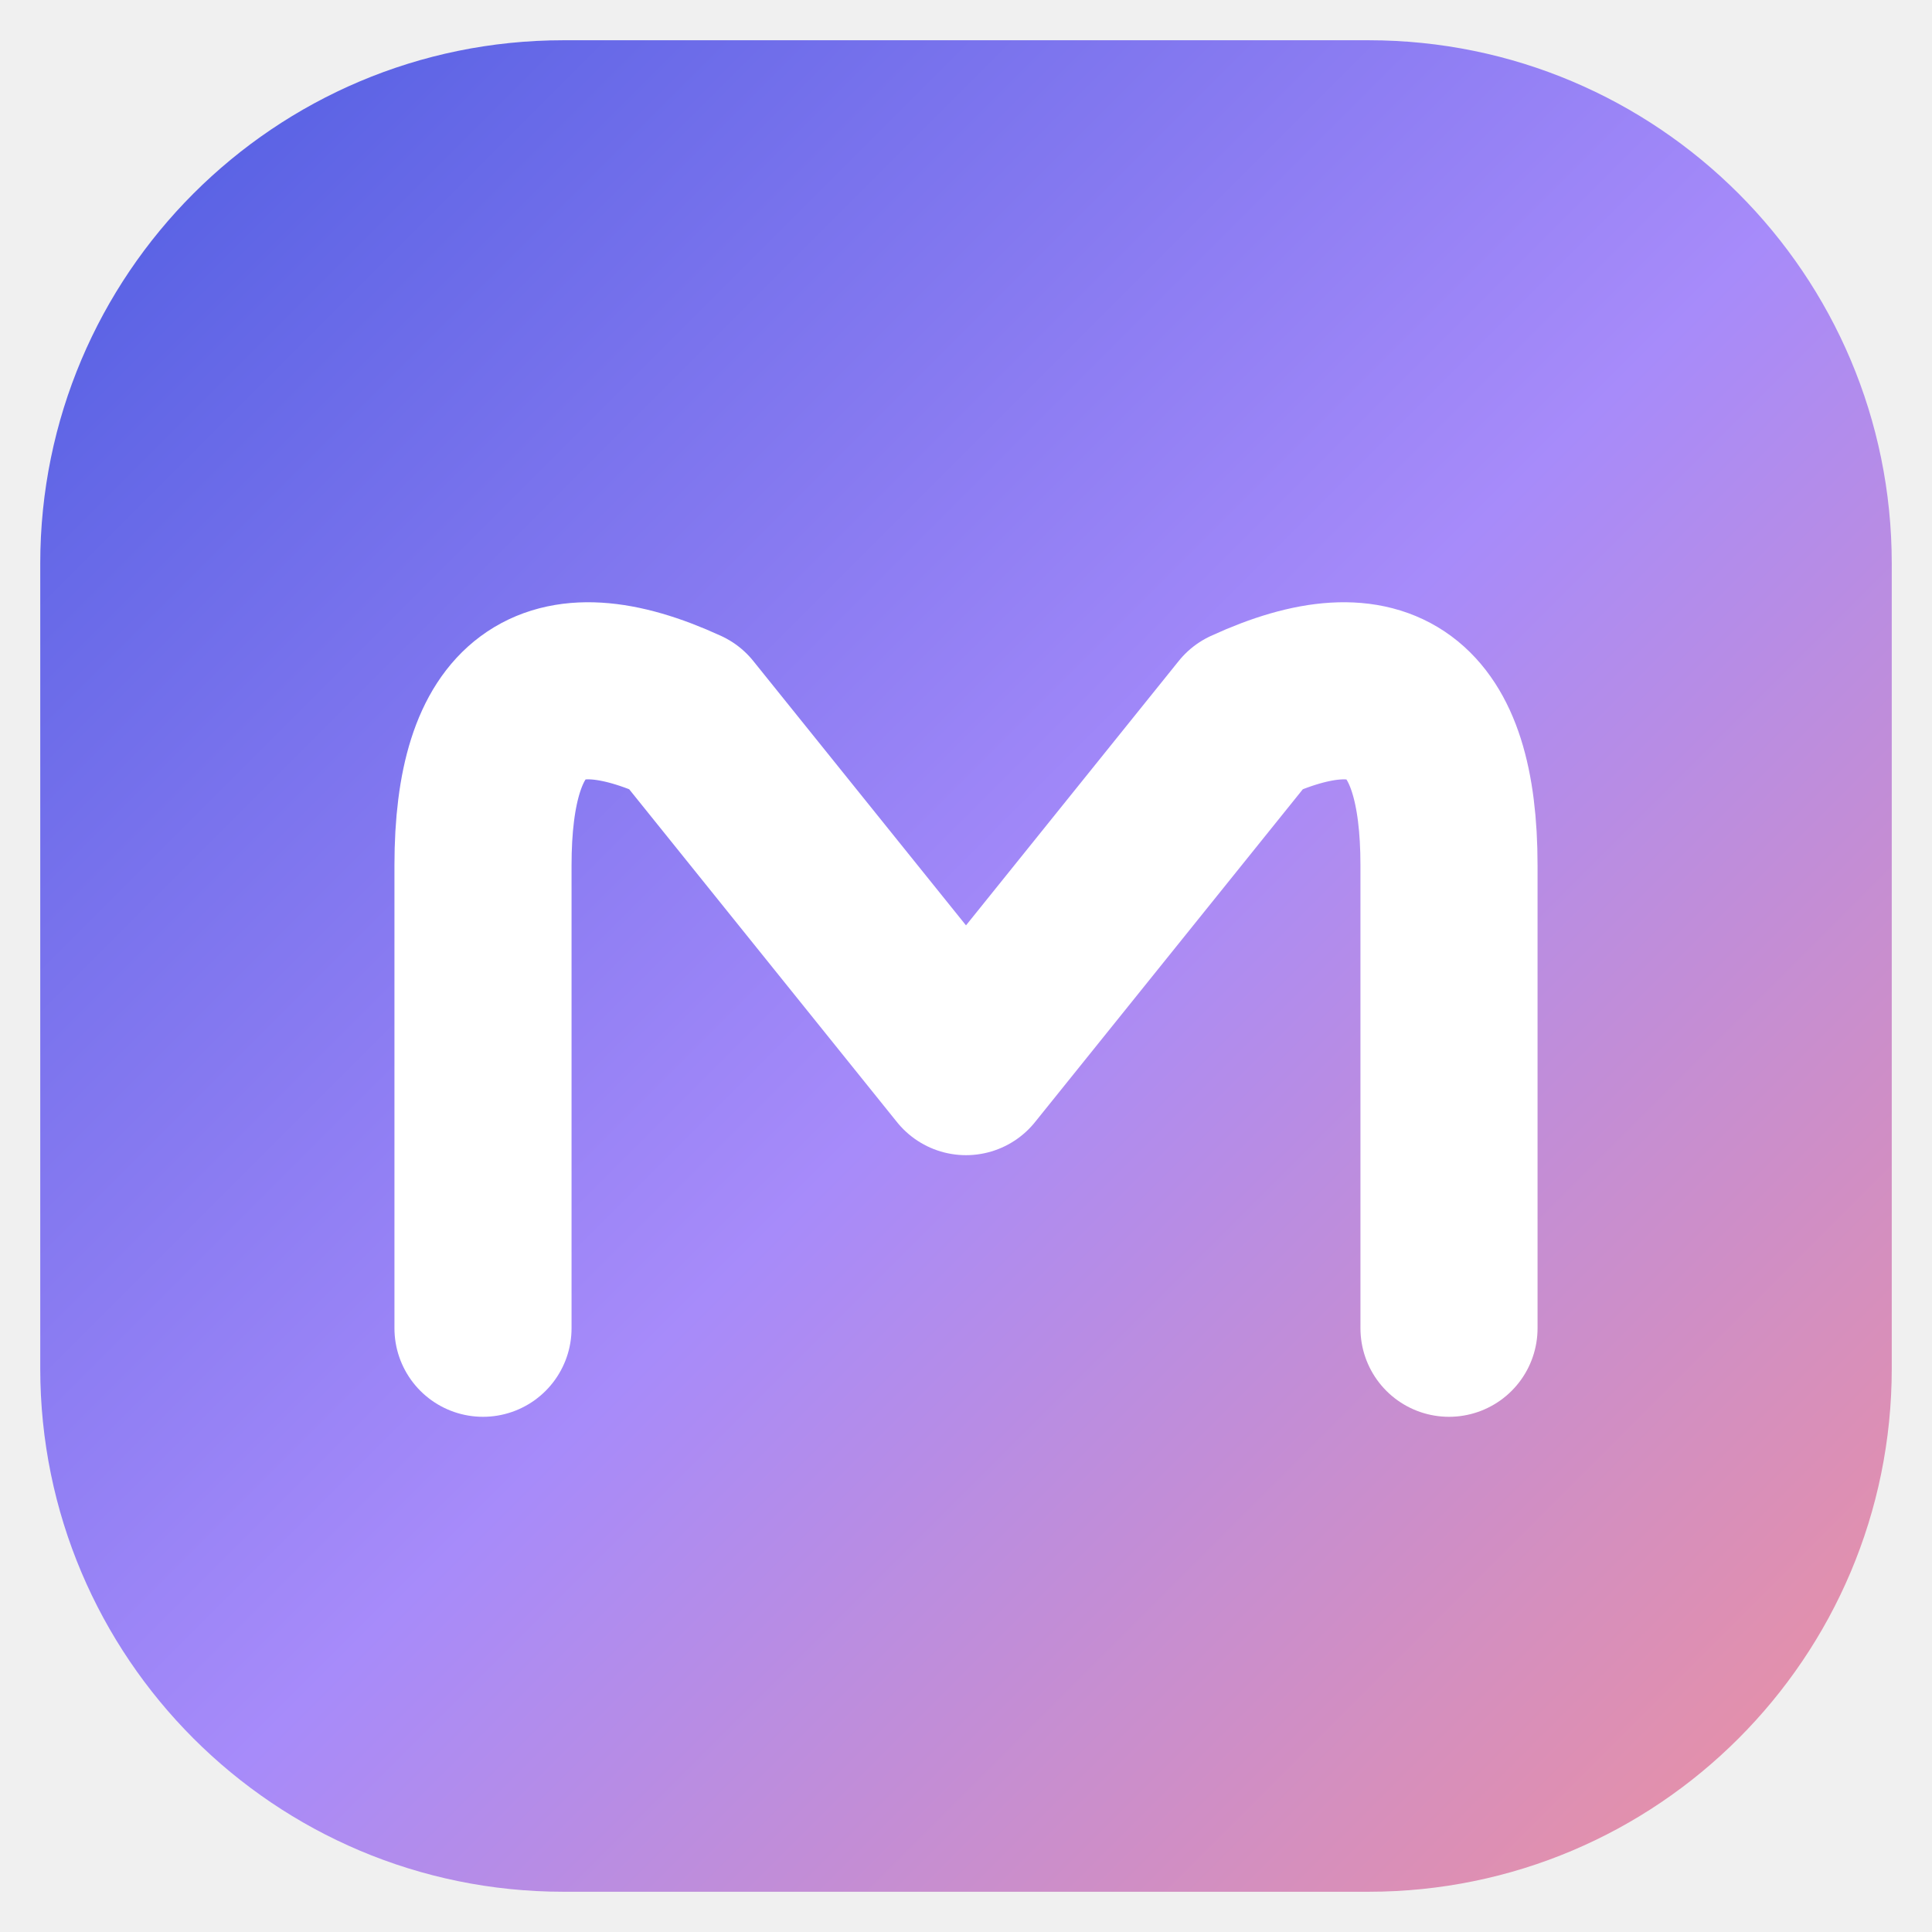
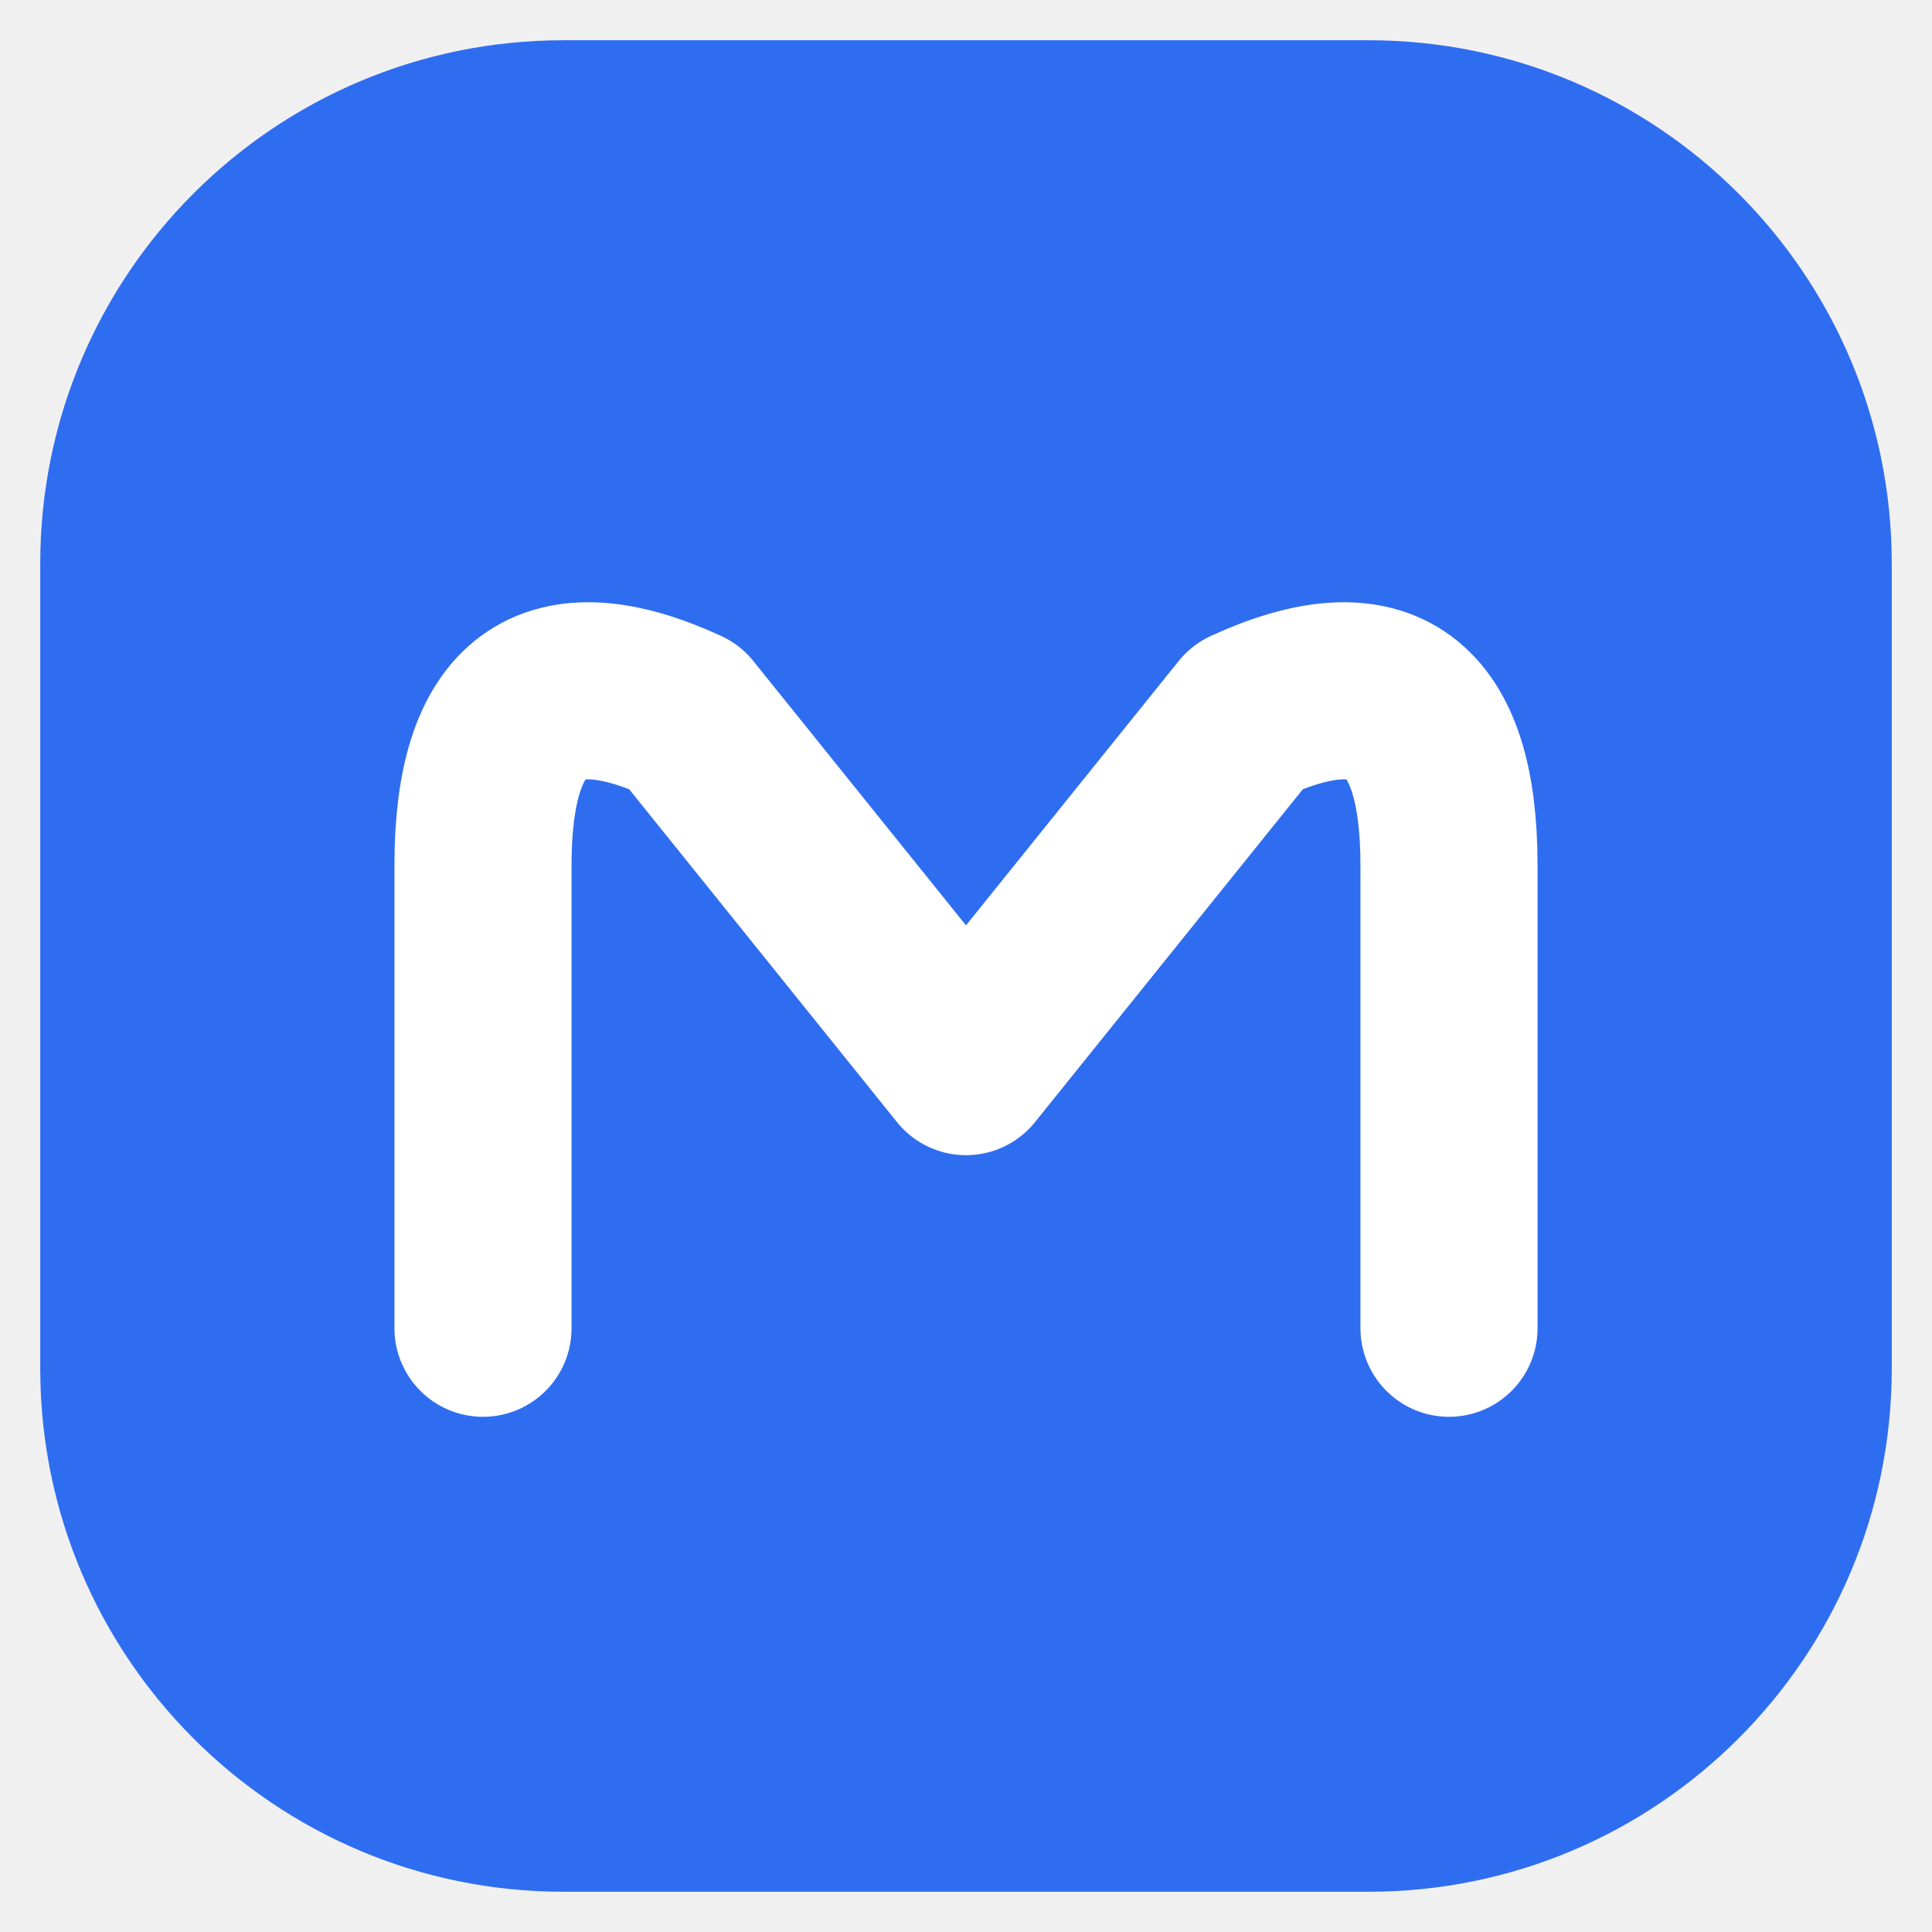
<svg xmlns="http://www.w3.org/2000/svg" viewBox="0 0 48 48">
-   <defs>
-     <linearGradient id="g" x1="0" y1="0" x2="1" y2="1">
-       <stop offset="0" stop-color="#4C5BE0" />
-       <stop offset="0.52" stop-color="#a78bfa" />
-       <stop offset="1" stop-color="#f0919b" />
-     </linearGradient>
-   </defs>
-   <rect x="1" y="1" width="46" height="46" rx="13" fill="url(#g)" />
+   <rect x="1" y="1" width="46" height="46" rx="13" fill="#2f6df0" />
  <path d="M12 33 V21.5 Q12 15.5 17 17.8 L24 26.5 L31 17.8 Q36 15.5 36 21.5 V33" fill="none" stroke="#fff" stroke-width="4.4" stroke-linecap="round" stroke-linejoin="round" />
</svg>
